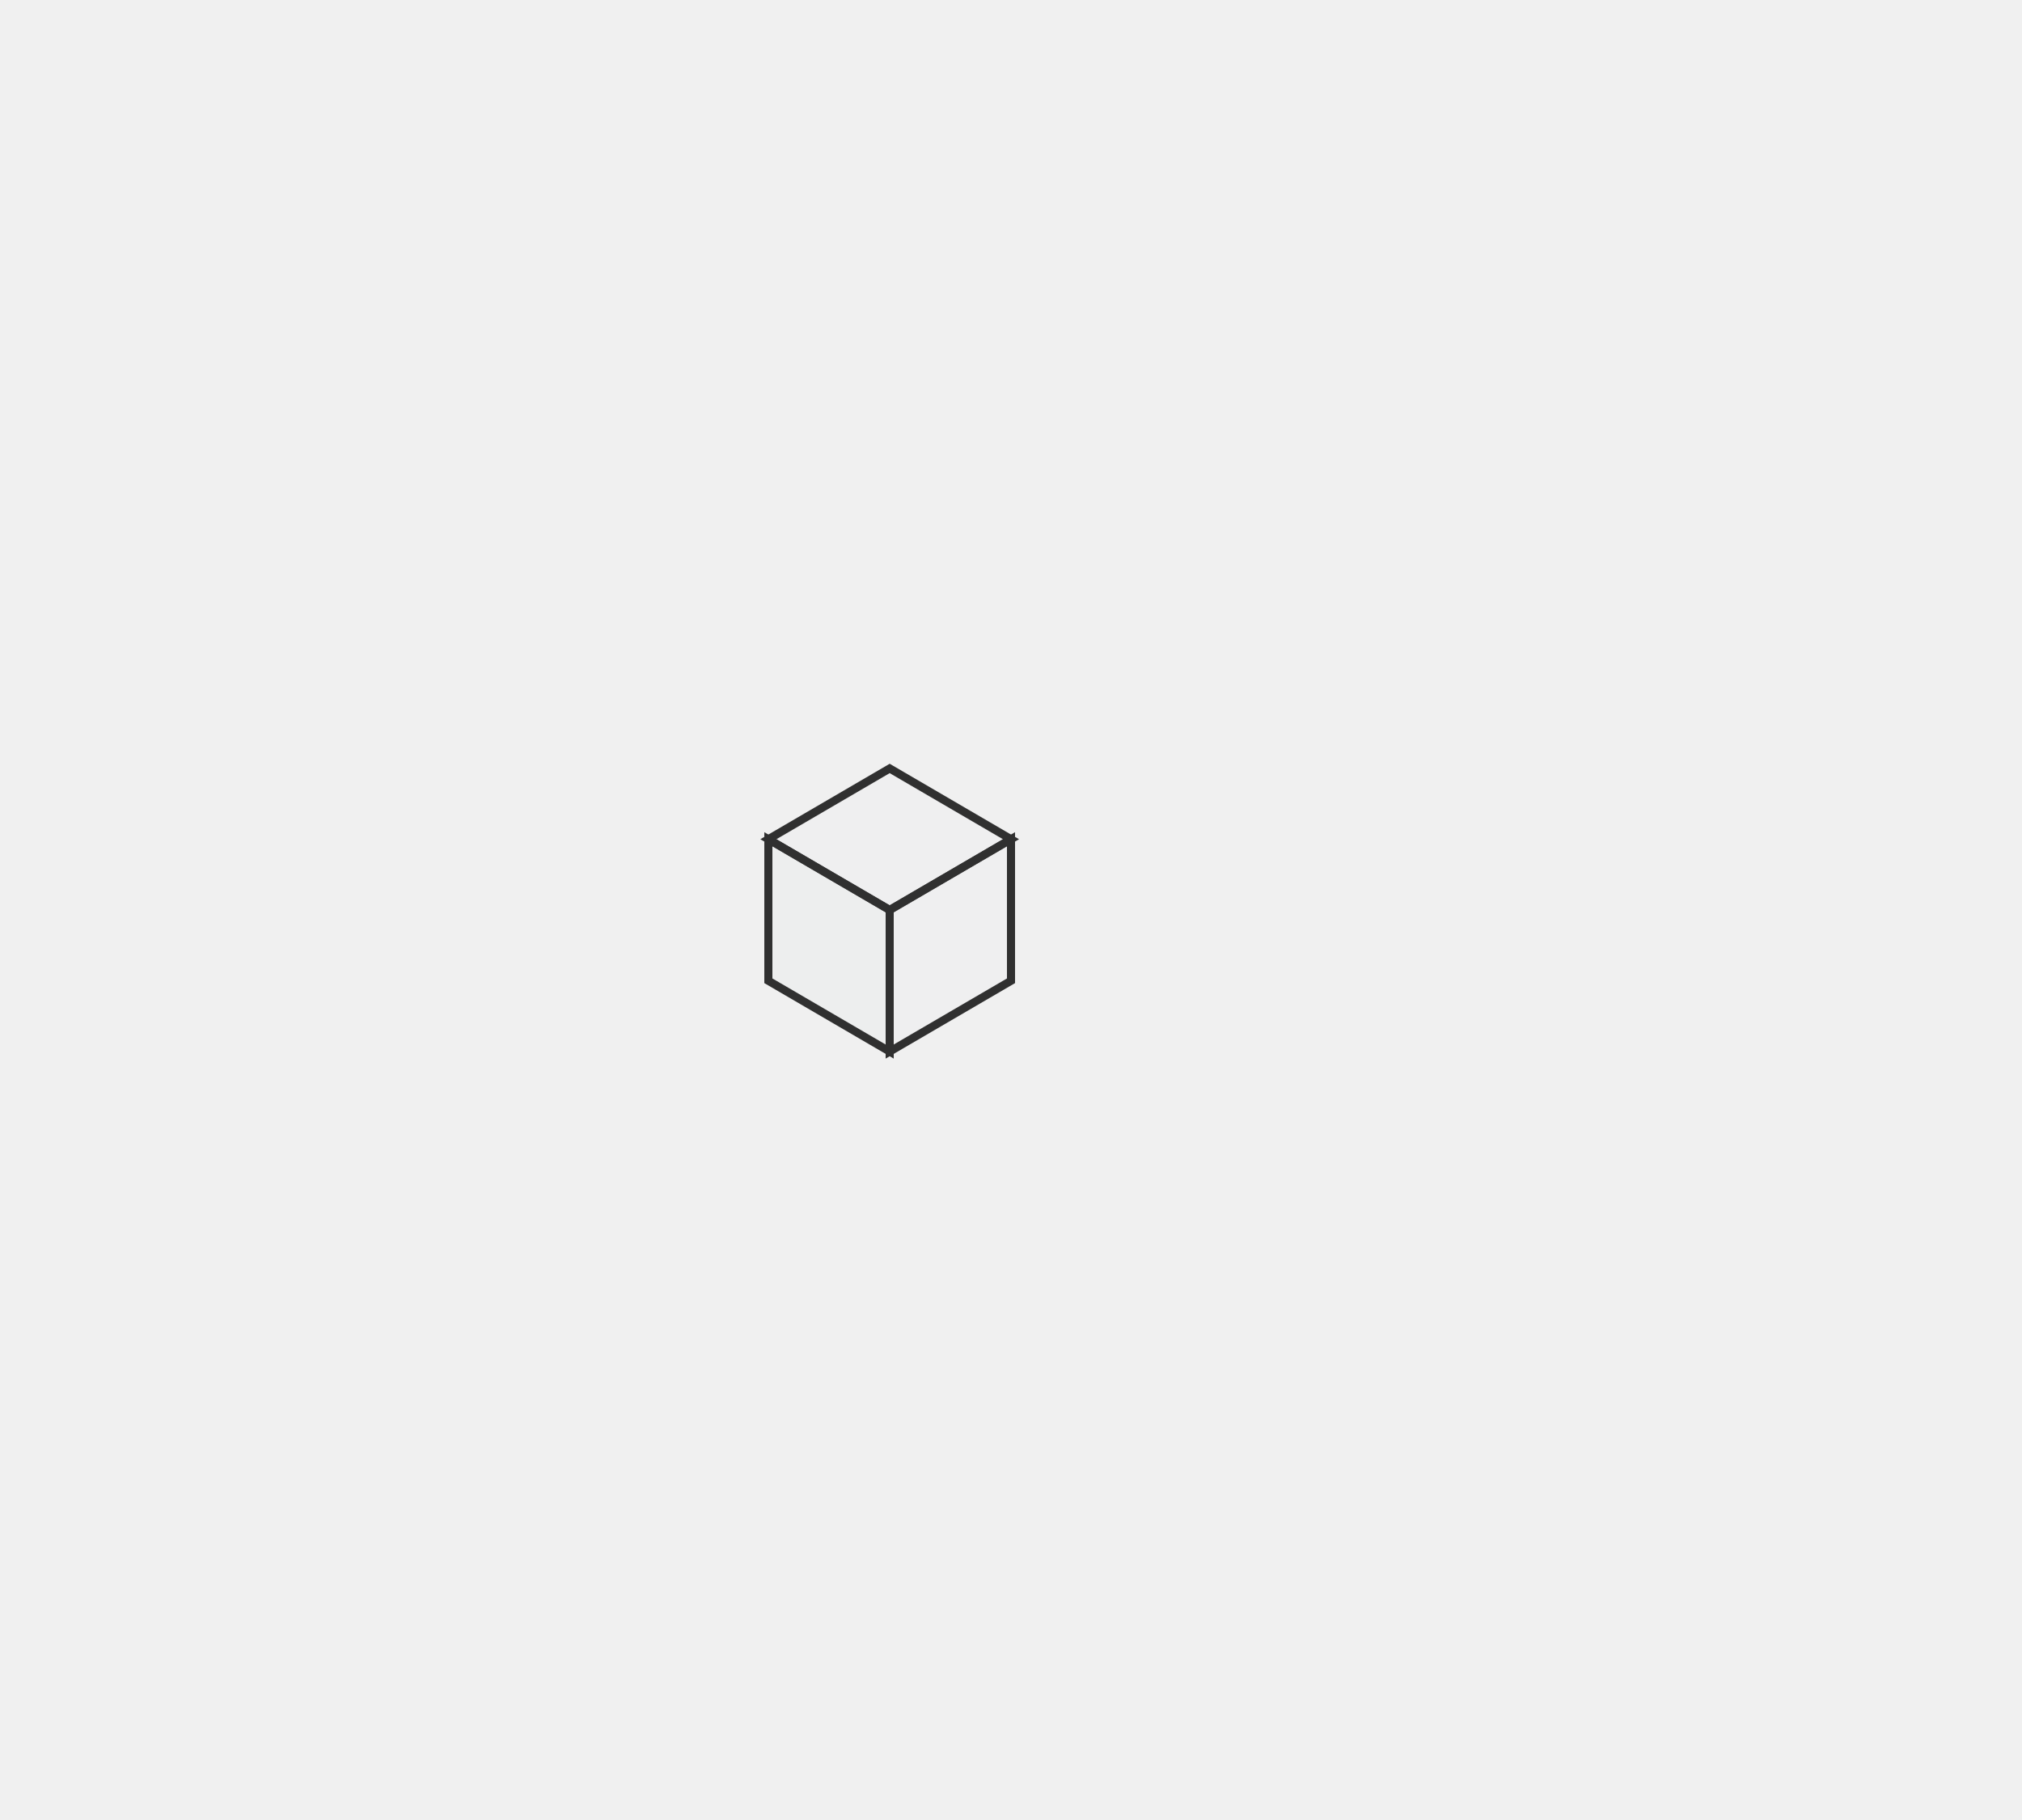
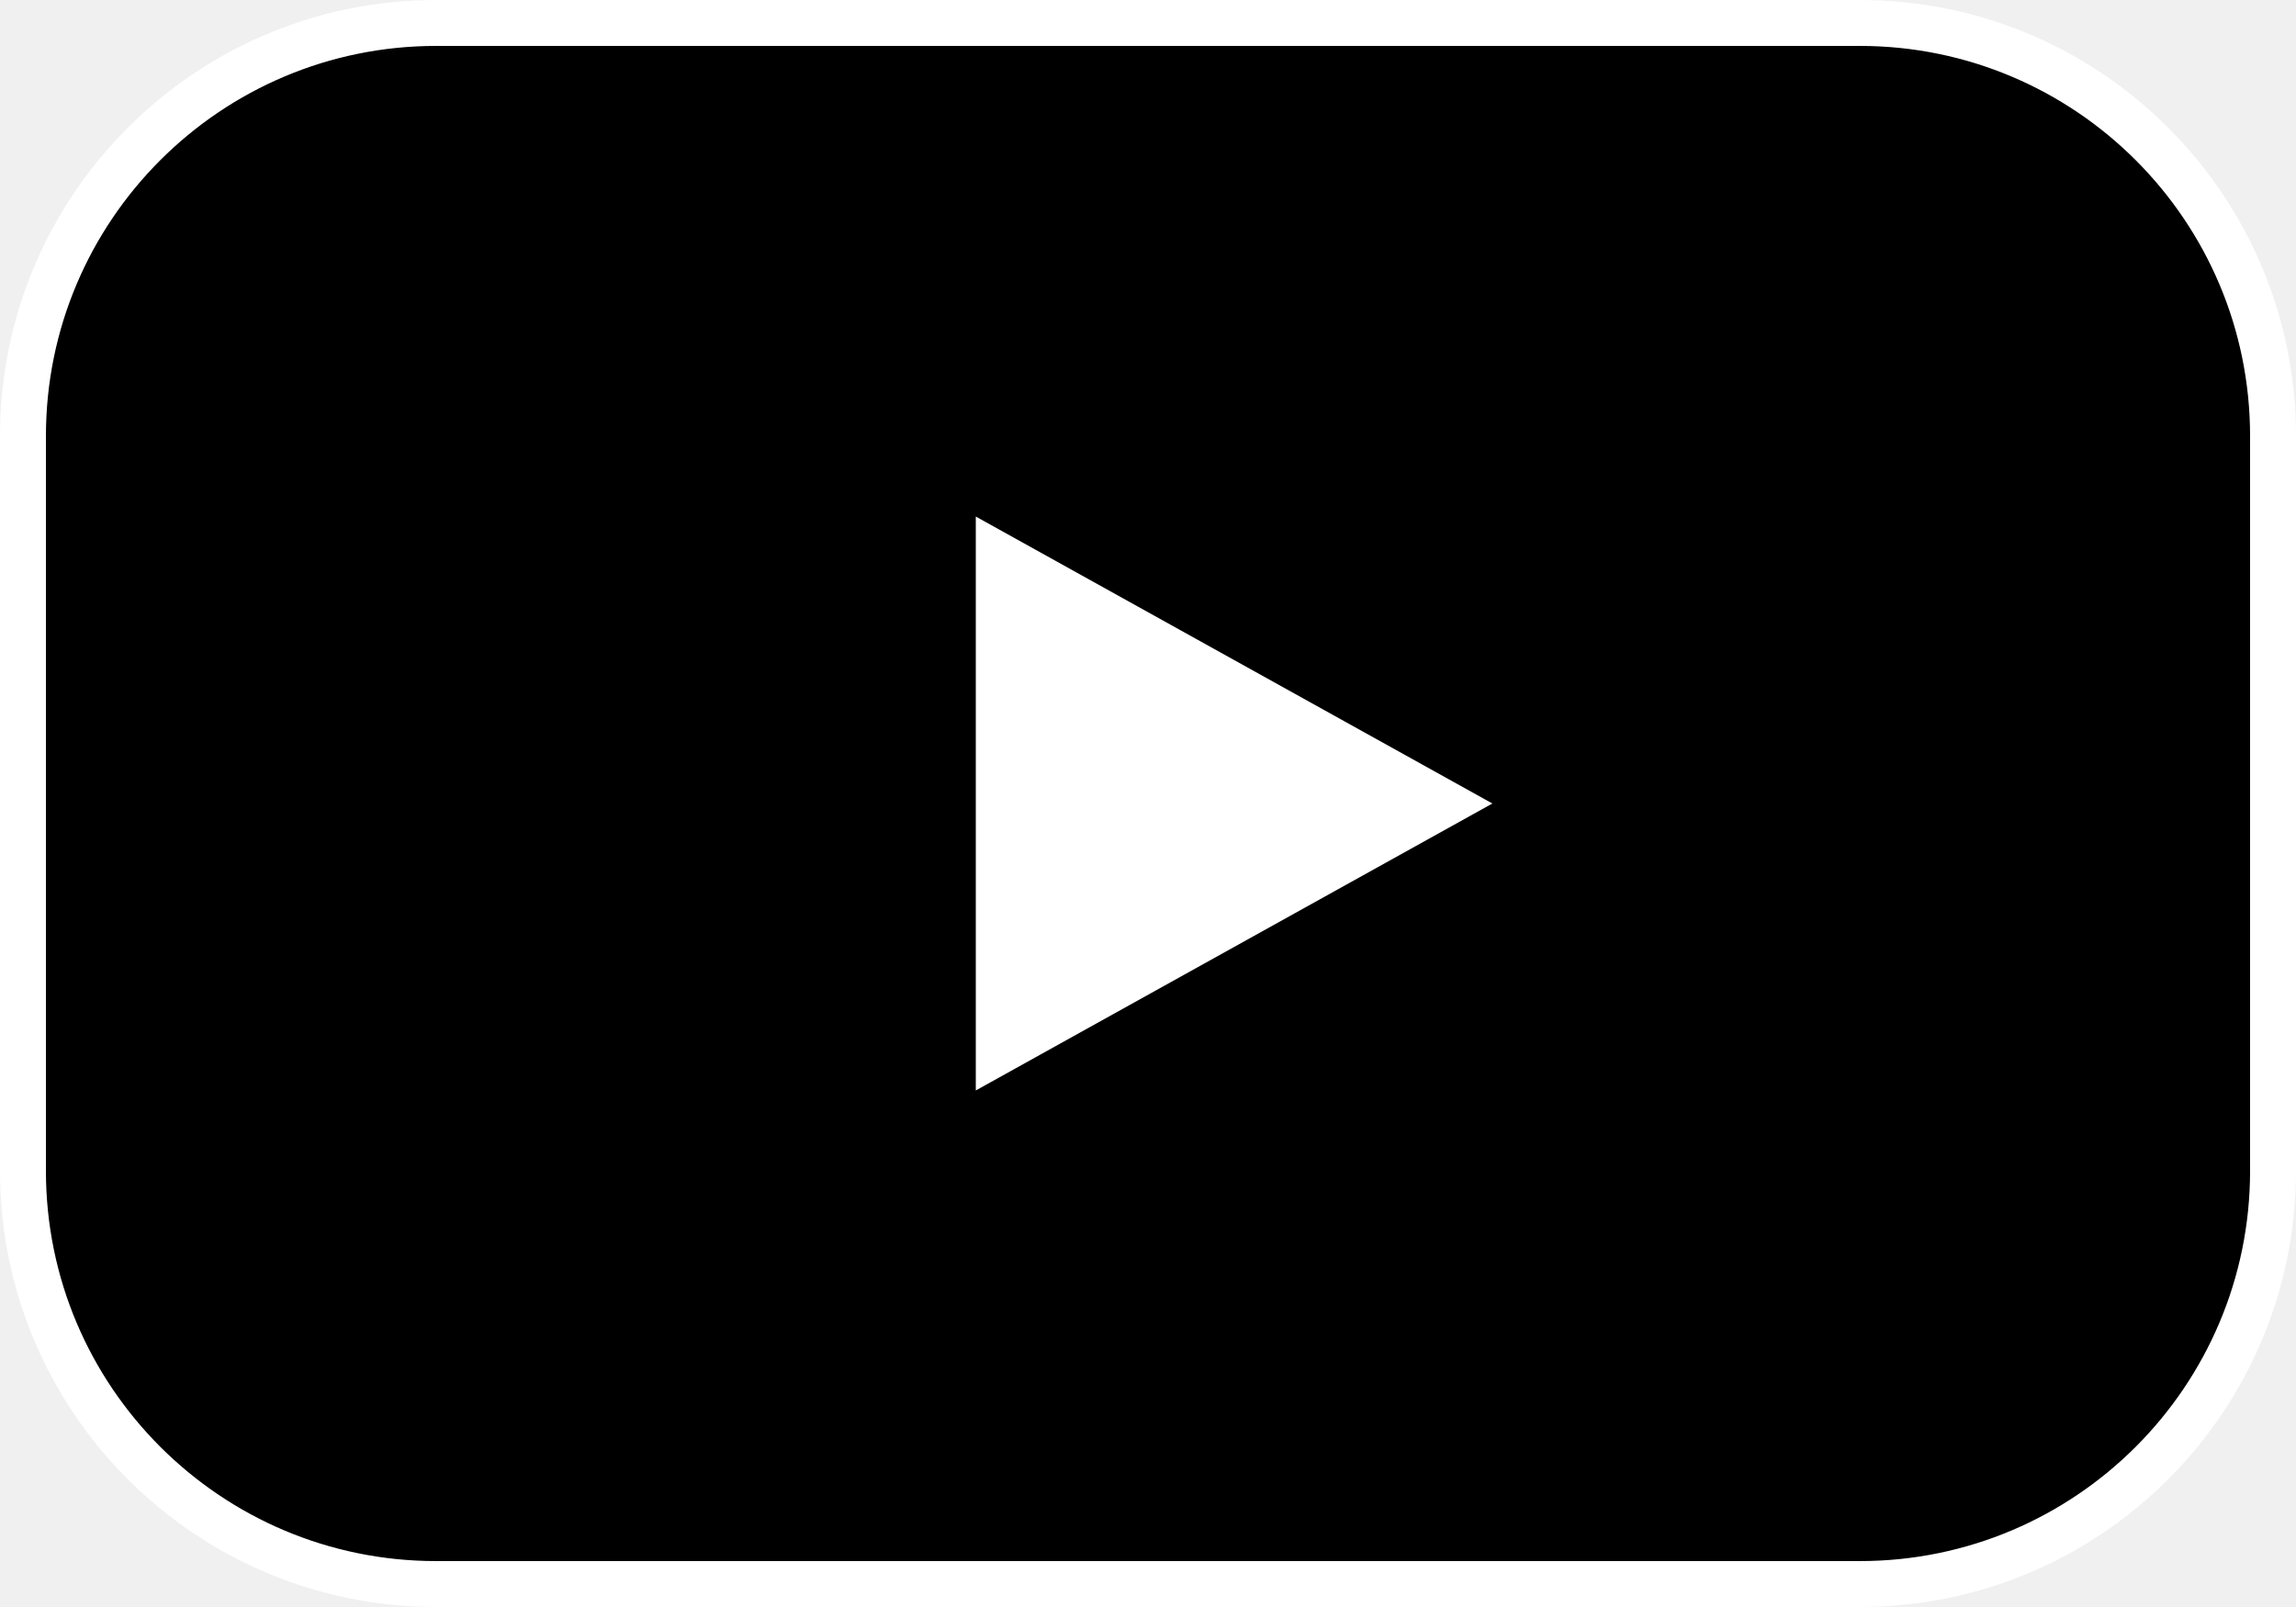
- <svg xmlns="http://www.w3.org/2000/svg" viewBox="0 0 200 180" fill="none" class="illustration-svg">
-   <g opacity="0.8">
-     <path d="M76,83 L88,76 L100,83 L88,90 Z" fill="rgba(229, 231, 235, 0.15)" stroke="currentColor" stroke-width="0.8" />
-     <path d="M76,83 L88,90 L88,104 L76,97 Z" fill="rgba(209, 213, 219, 0.1)" stroke="currentColor" stroke-width="0.8" />
-     <path d="M100,83 L88,90 L88,104 L100,97 Z" fill="rgba(243, 244, 246, 0.2)" stroke="currentColor" stroke-width="0.8" />
-   </g>
+ <svg xmlns="http://www.w3.org/2000/svg" viewBox="0 0 200 140" fill="none" class="illustration-svg">
+   <rect x="2" y="2" width="196" height="136" rx="36" fill="#000000" stroke="#FFFFFF" stroke-width="4" />
+   <path d="M85 45 L85 95 L130 70 Z" fill="#FFFFFF" />
</svg>
